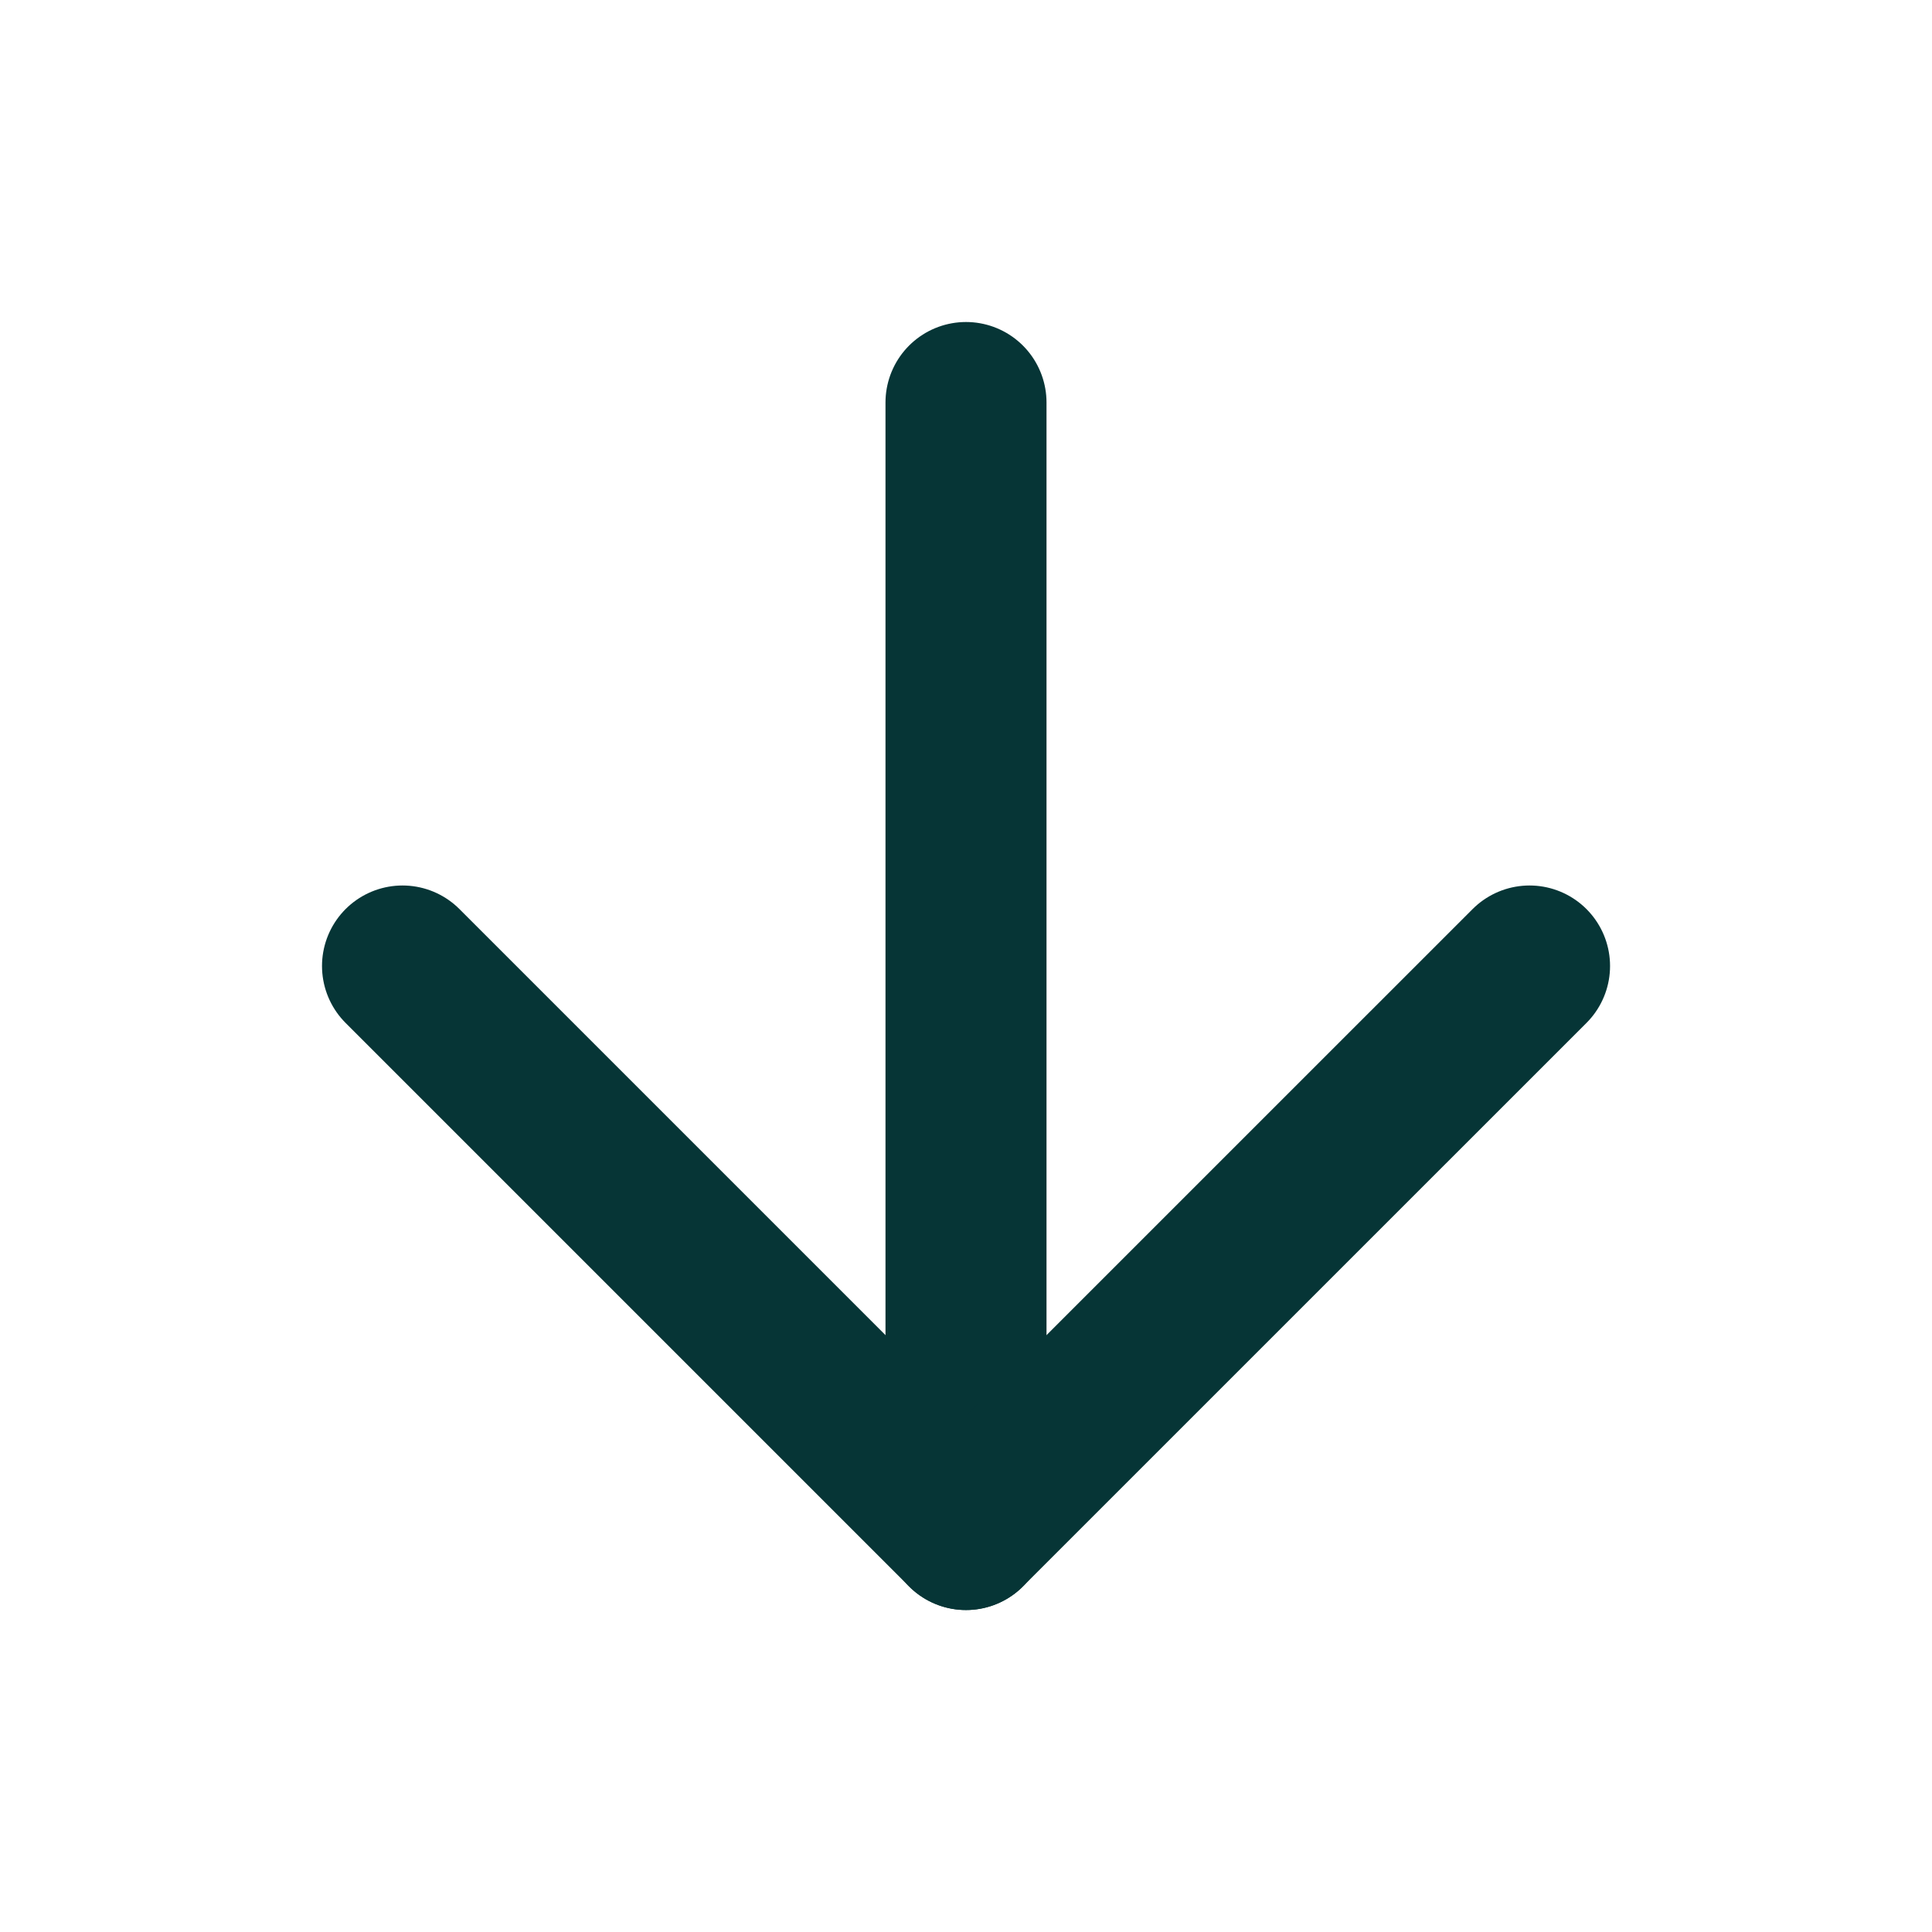
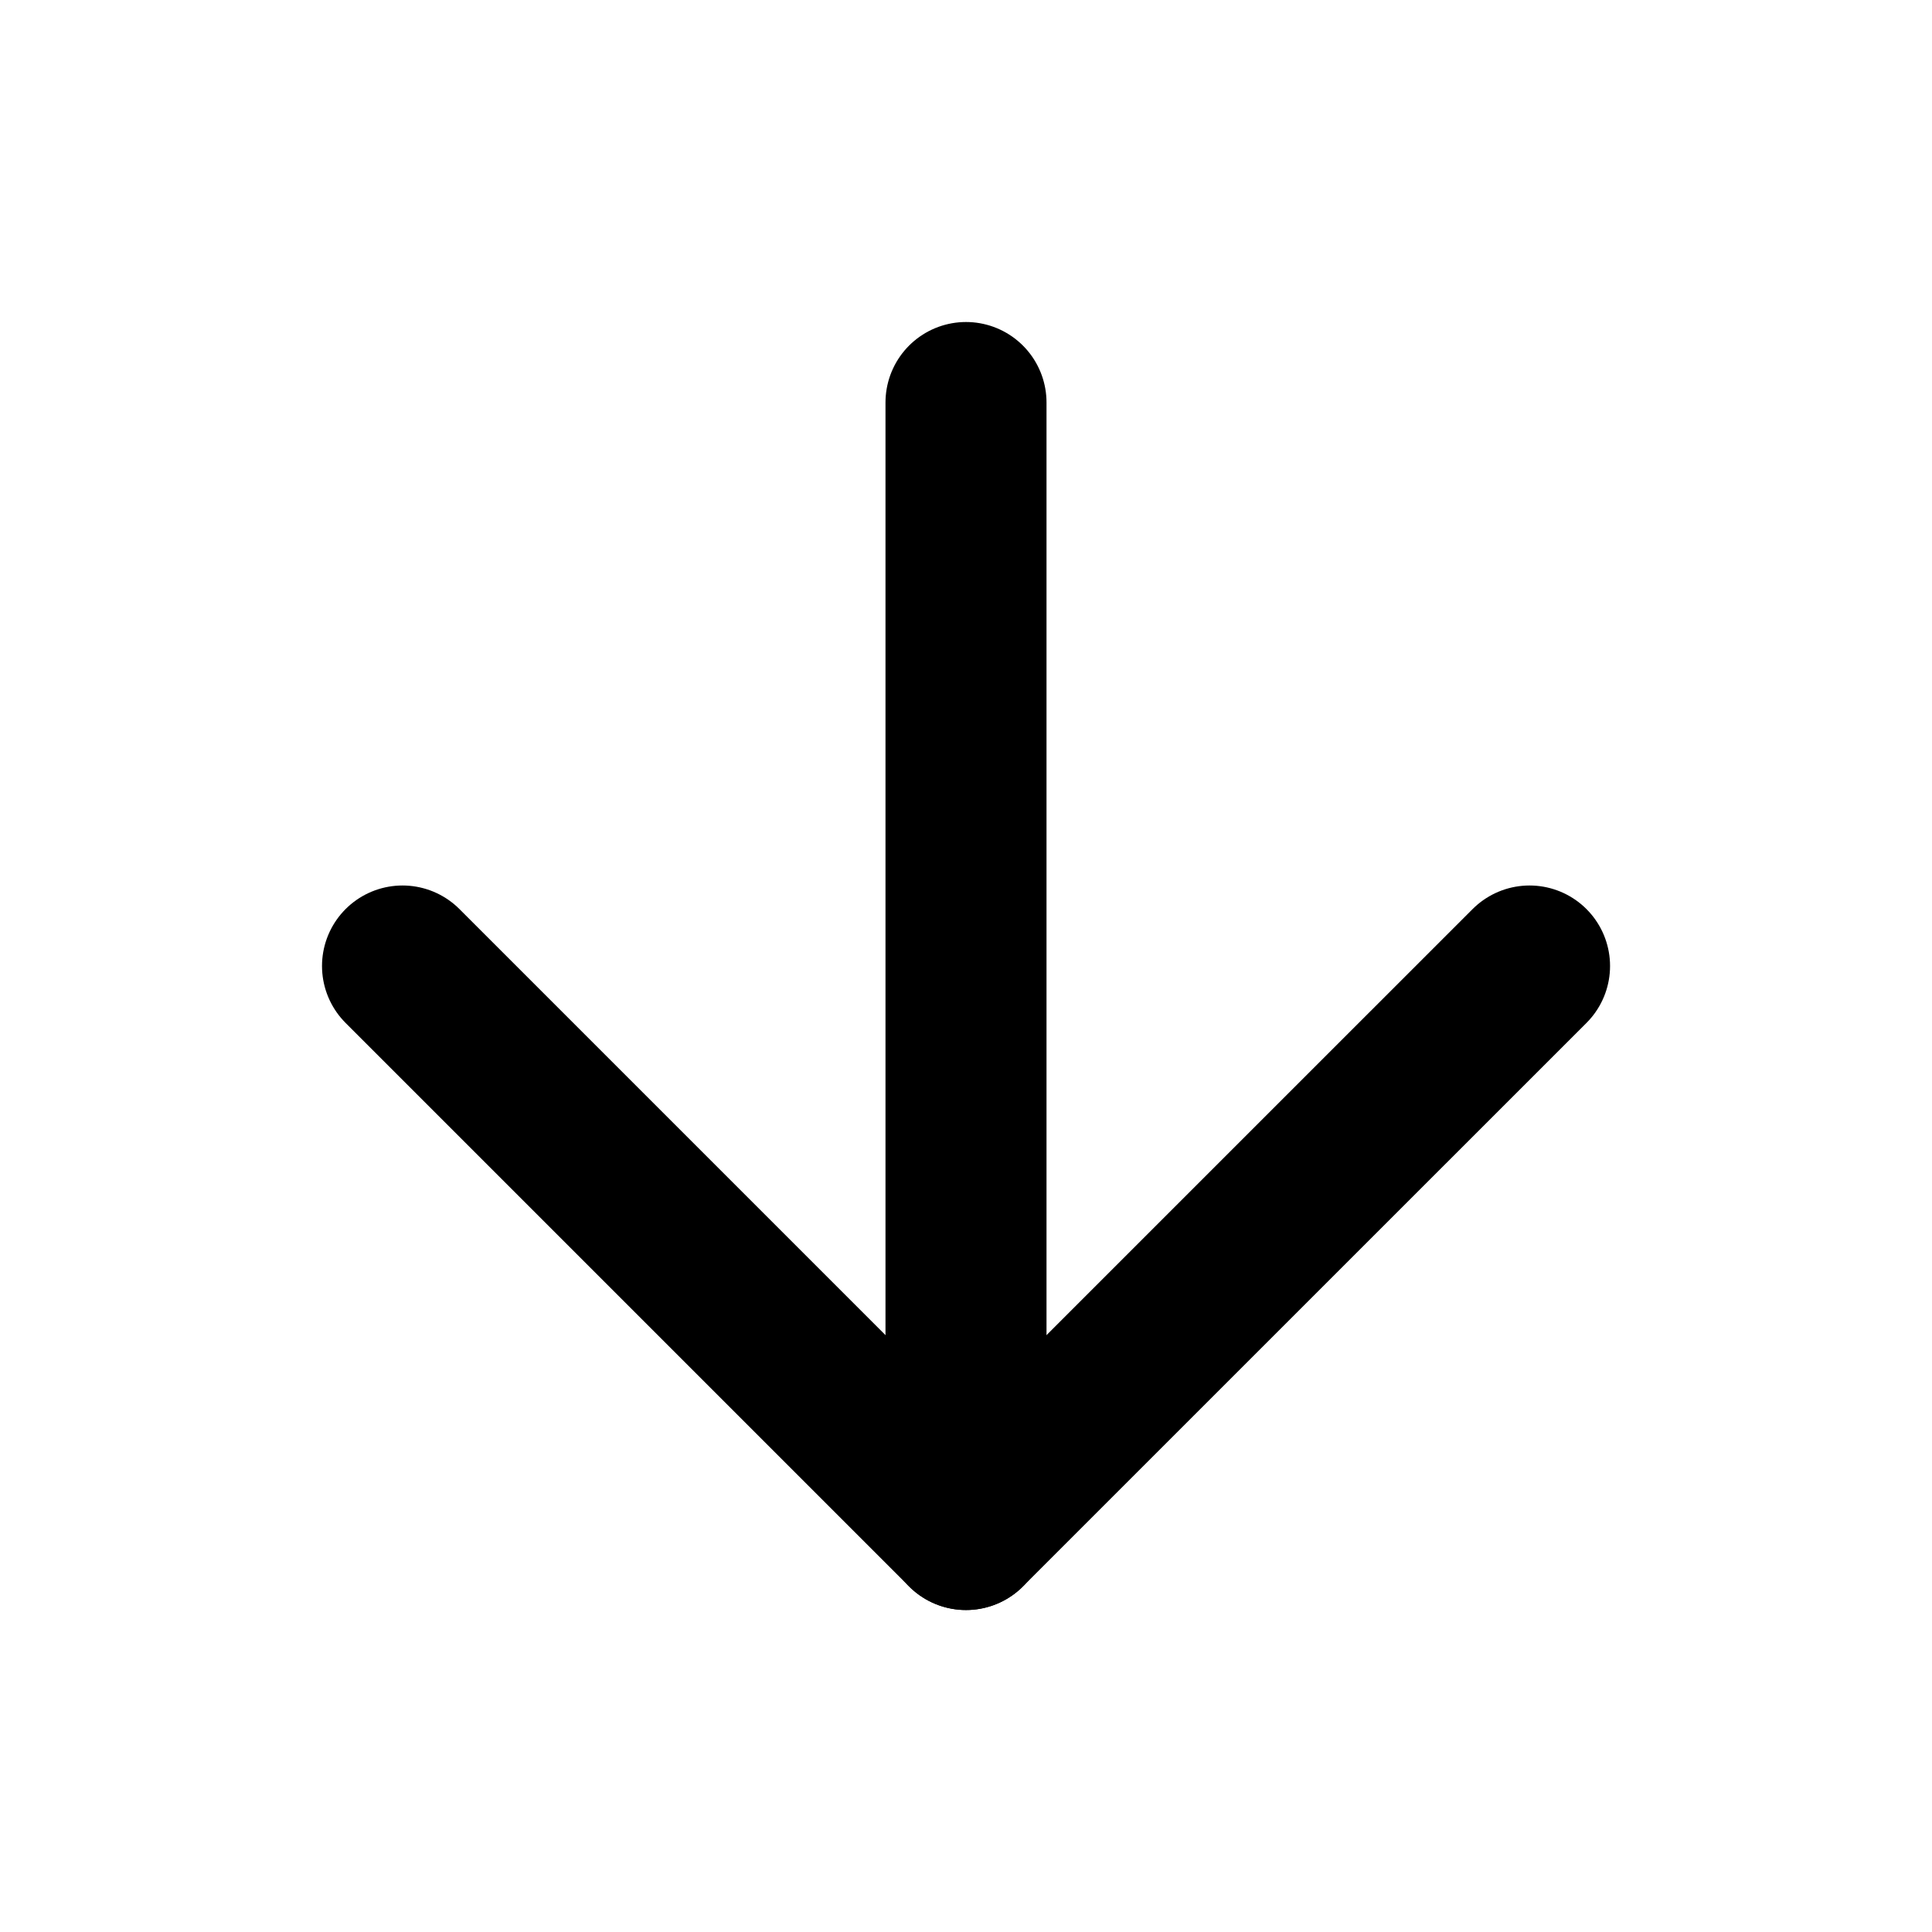
<svg xmlns="http://www.w3.org/2000/svg" width="32" height="32" viewBox="0 0 32 32" fill="none">
-   <path d="M16 6.667V25.334" stroke="#063536" stroke-width="2.667" stroke-linecap="round" stroke-linejoin="round" />
-   <path d="M25.334 16L16 25.333L6.667 16" stroke="#063536" stroke-width="2.667" stroke-linecap="round" stroke-linejoin="round" />
+   <path d="M16 6.667V25.334" stroke="currentColor" stroke-width="2.667" stroke-linecap="round" stroke-linejoin="round" />
+   <path d="M25.334 16L16 25.333L6.667 16" stroke="currentColor" stroke-width="2.667" stroke-linecap="round" stroke-linejoin="round" />
</svg>
